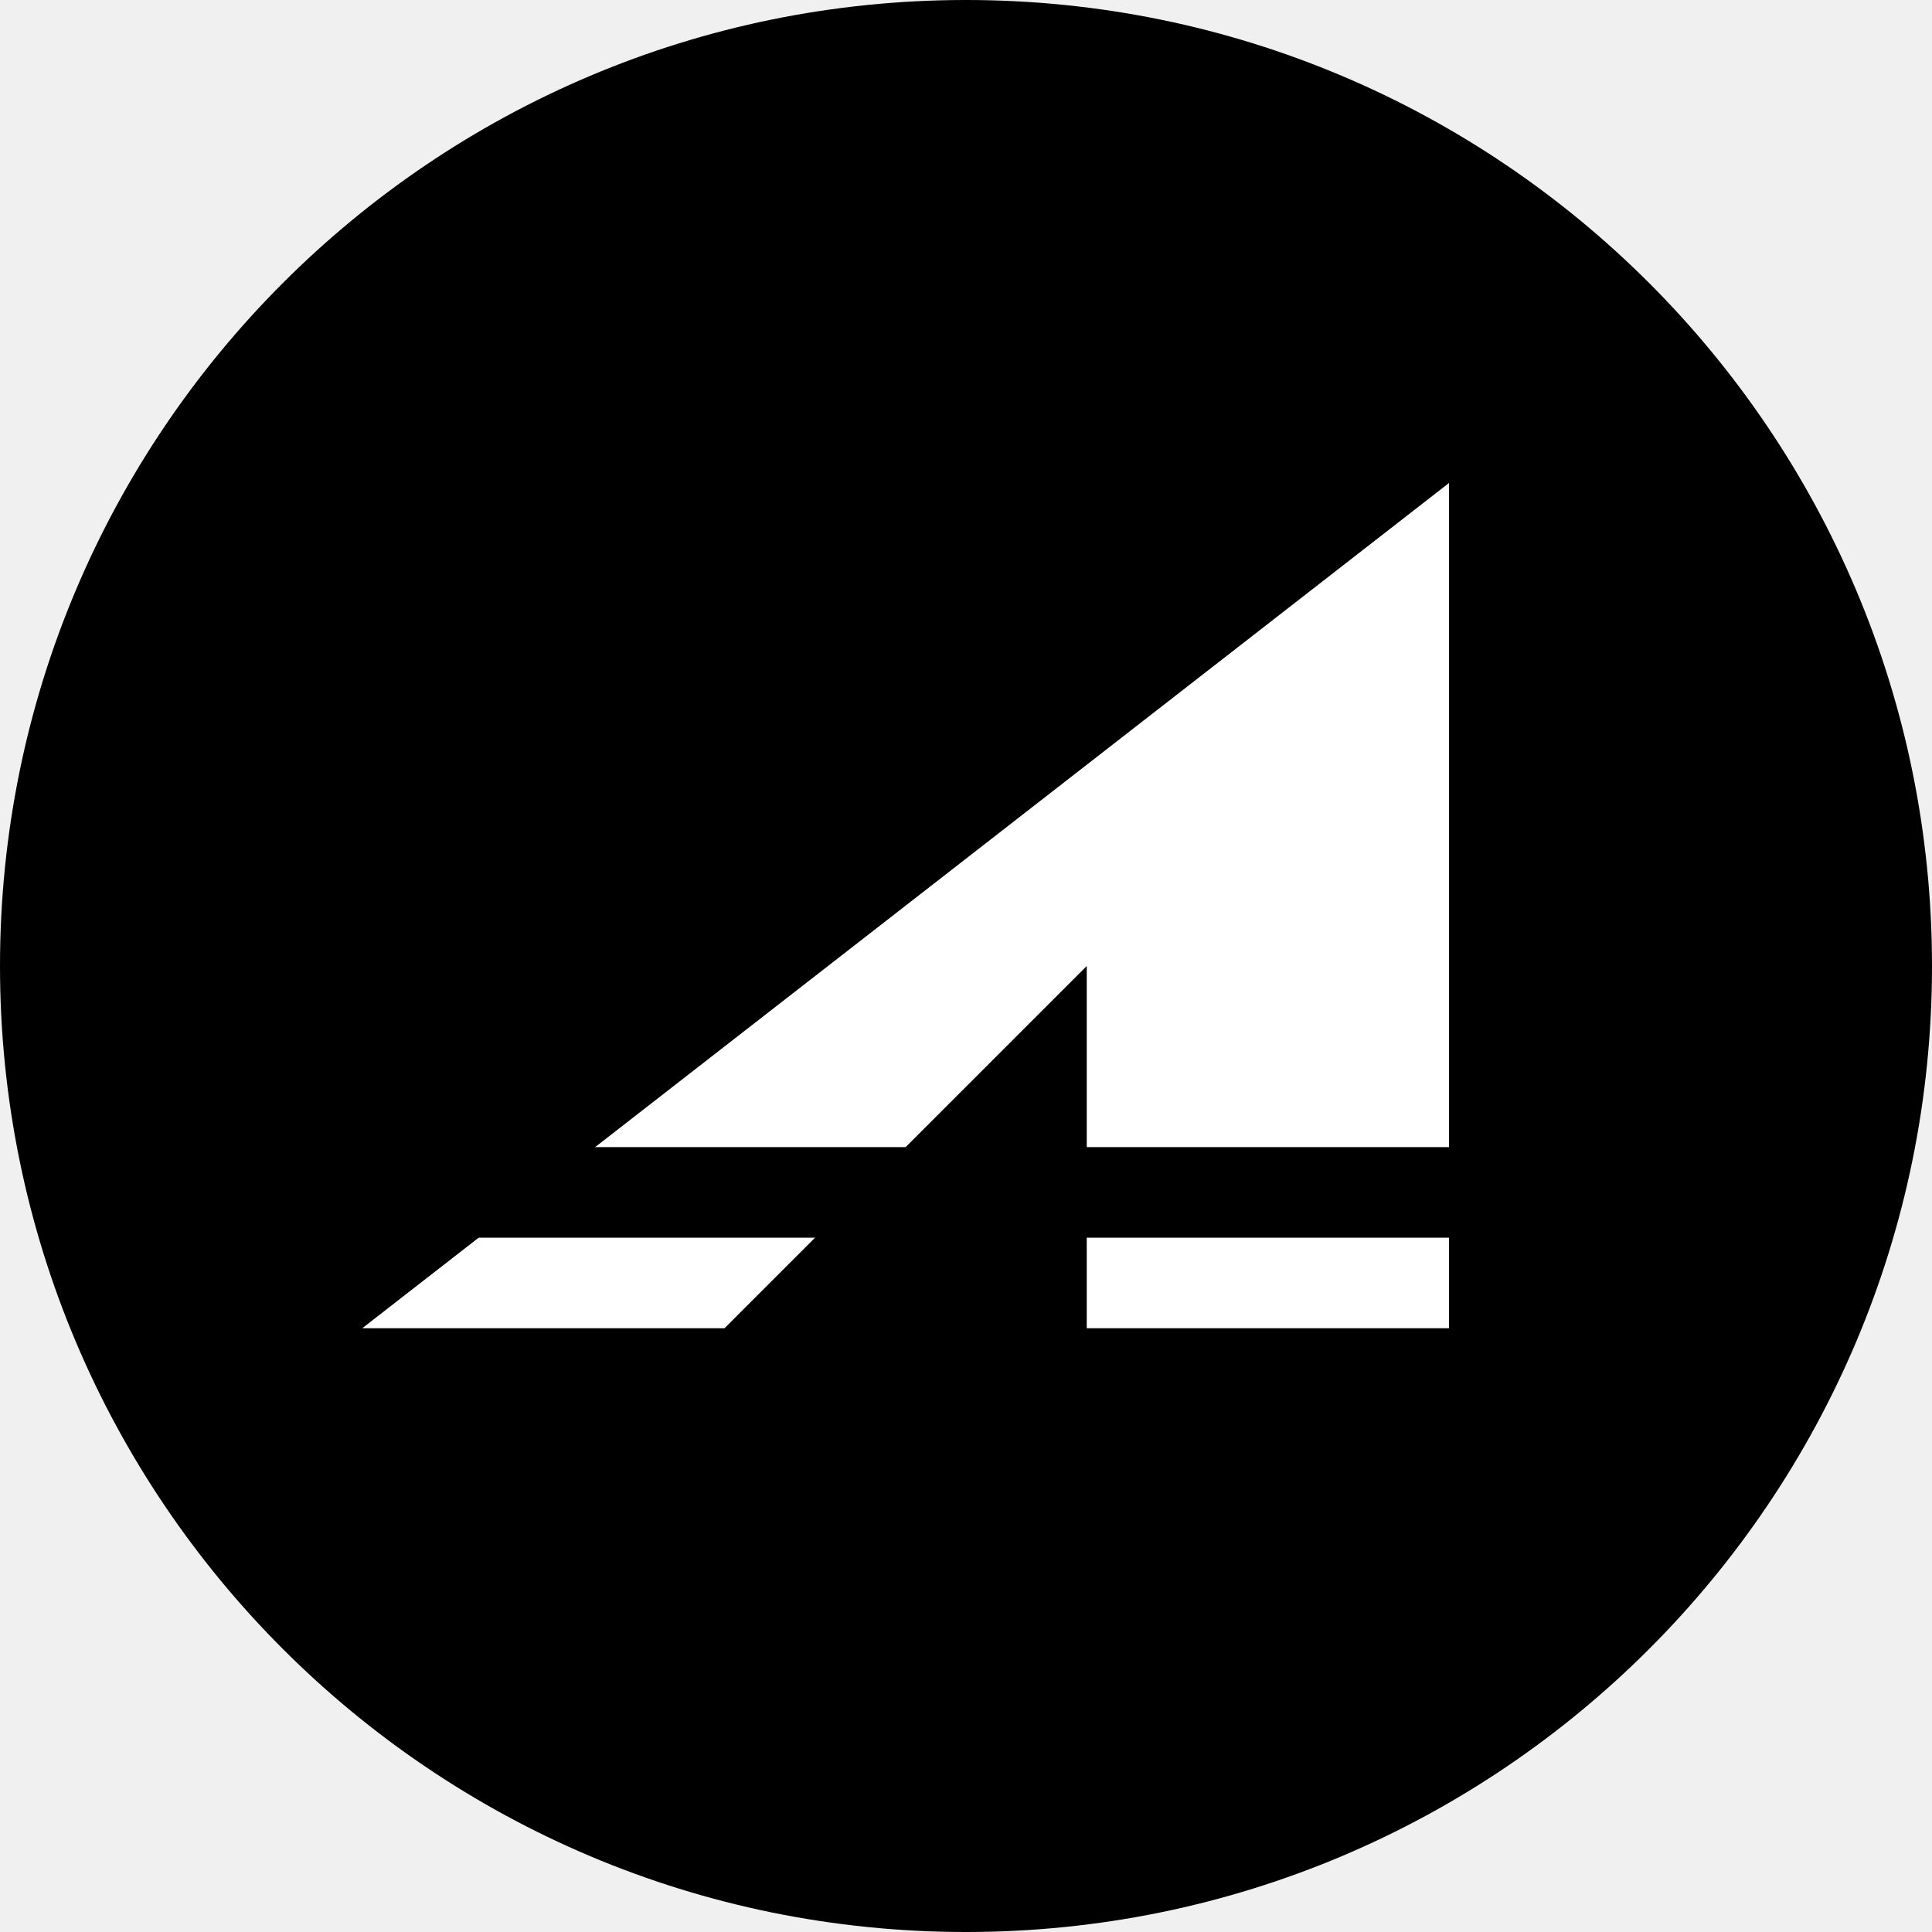
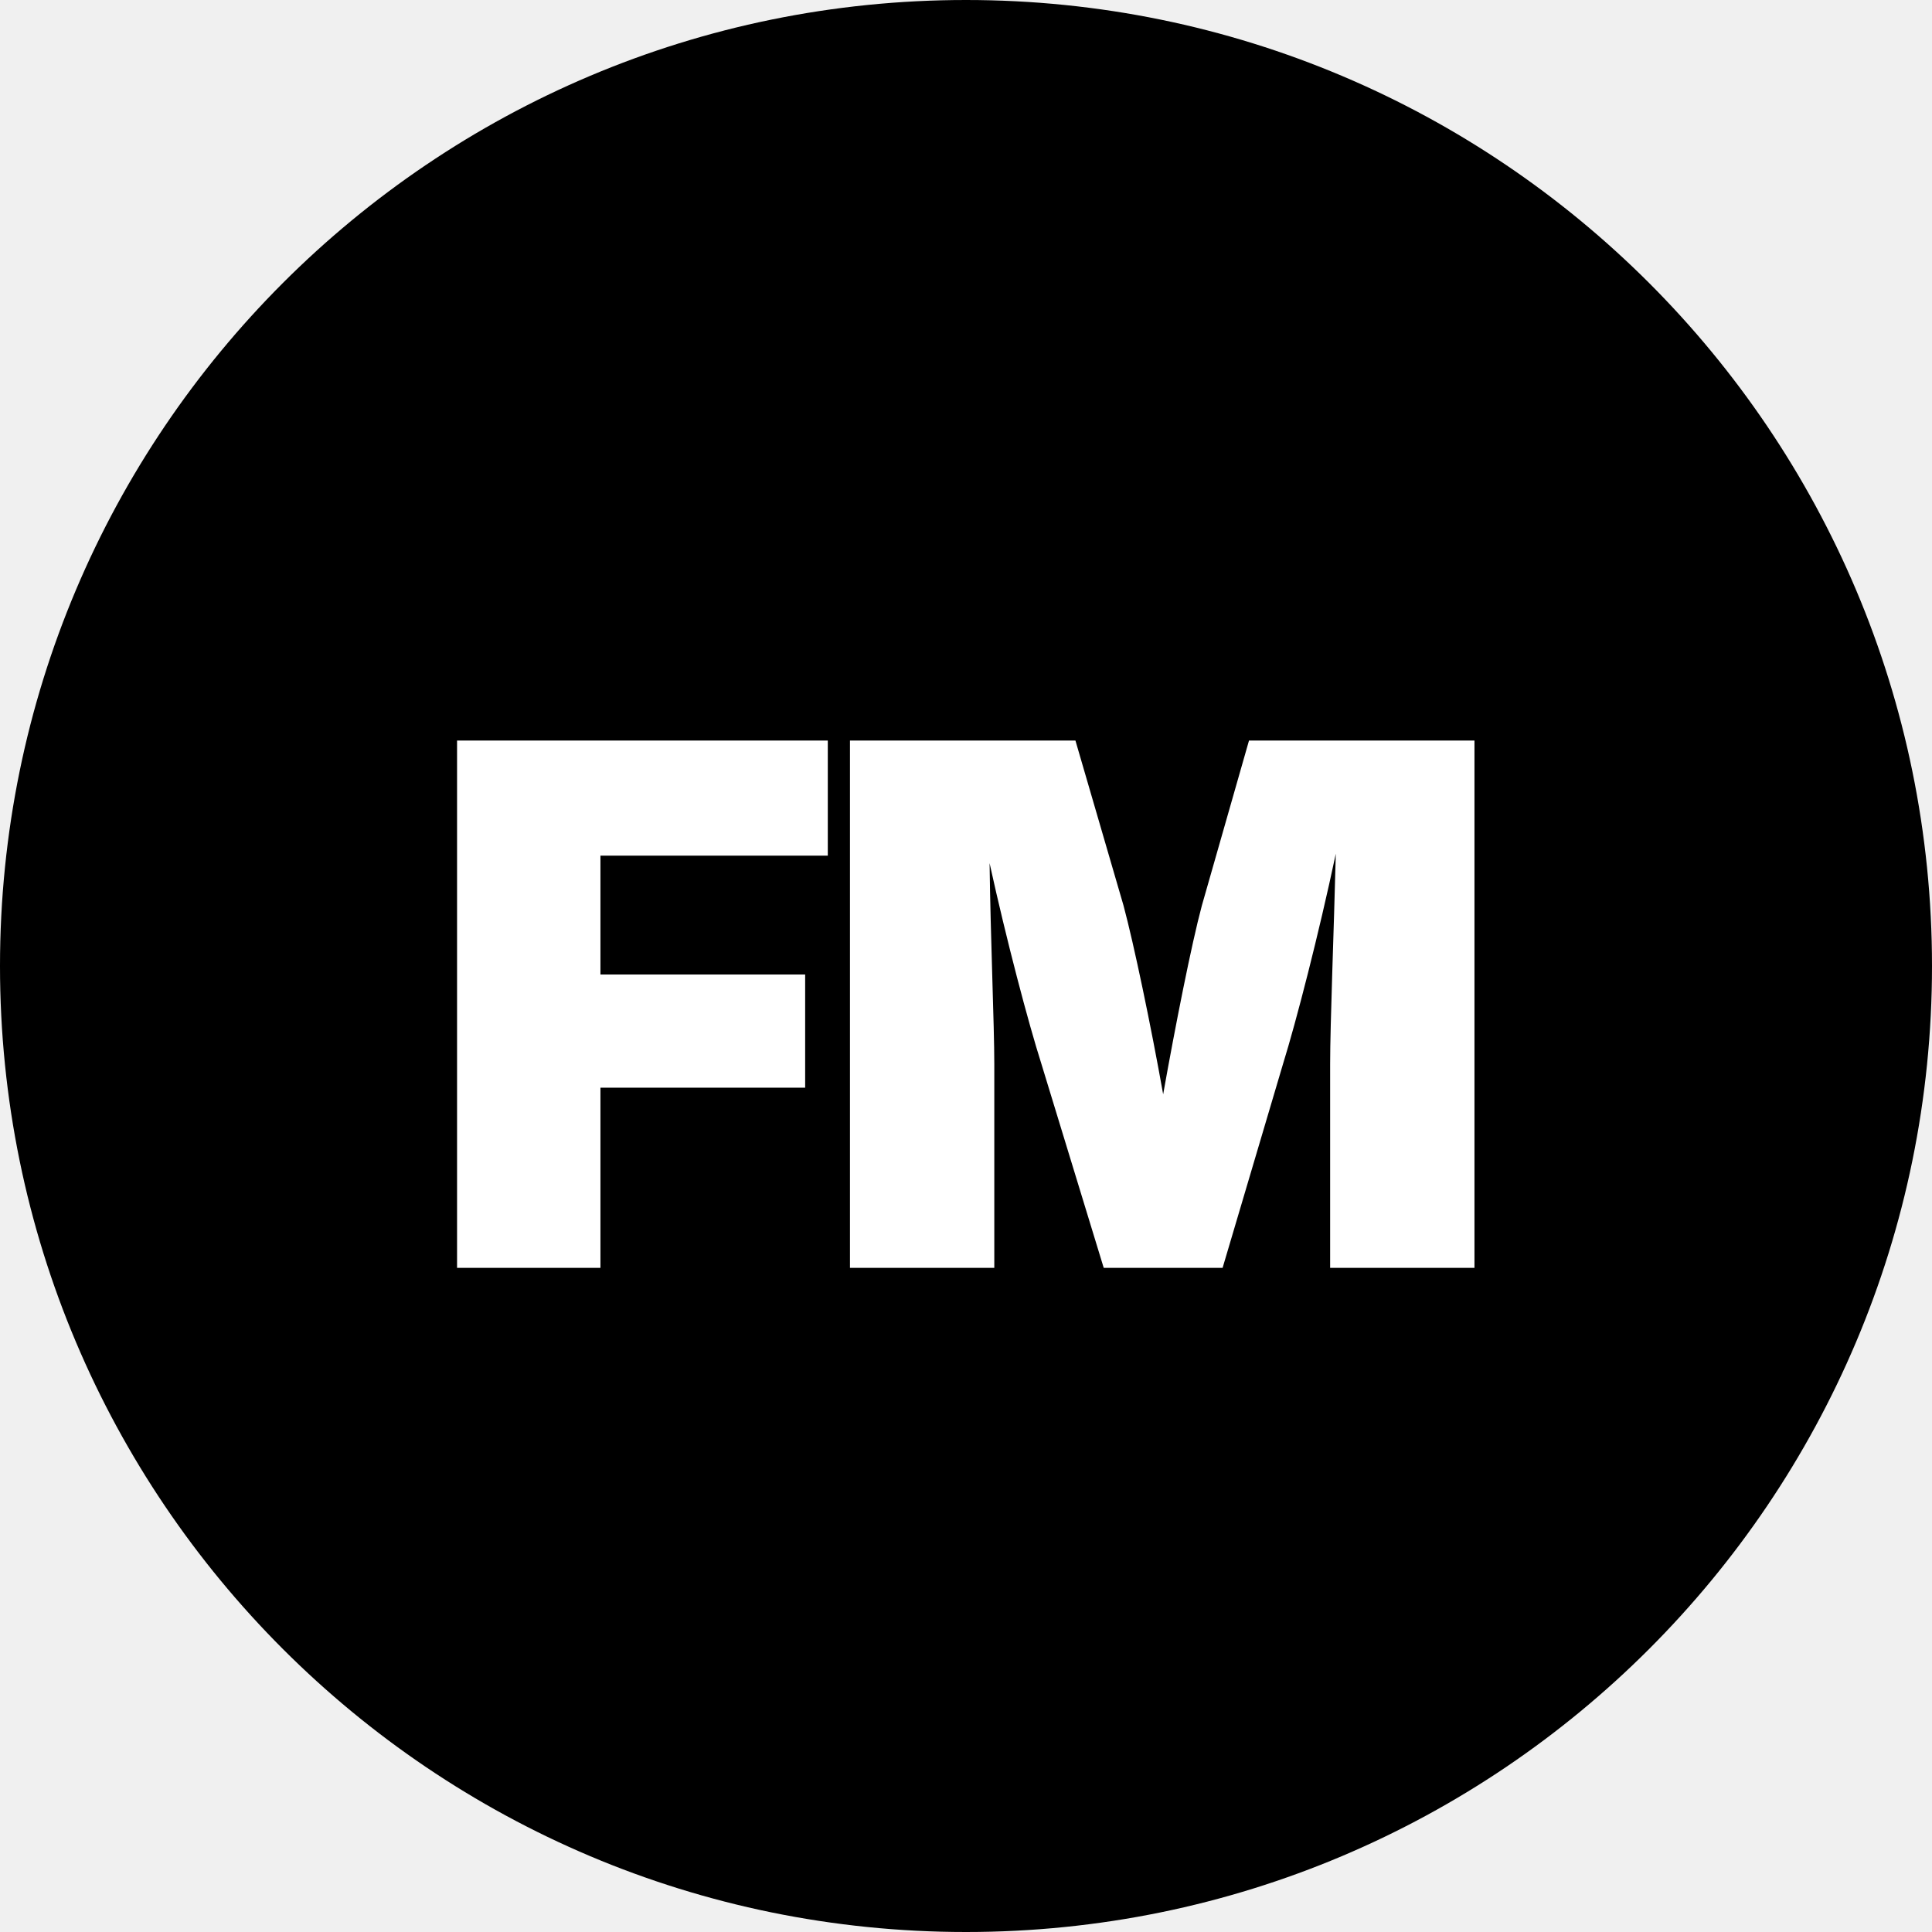
<svg xmlns="http://www.w3.org/2000/svg" width="32" height="32" viewBox="0 0 32 32" fill="none">
  <circle cx="16" cy="16" r="16" fill="black" />
-   <path d="M24 8L24 22H18L18 16L12 22H6L24 8Z" fill="white" />
-   <rect x="6" y="19" width="18" height="1.5" fill="black" />
+   <text x="16" y="21" font-family="'Space Grotesk', 'Inter', system-ui, sans-serif" font-weight="900" font-size="12" fill="white" text-anchor="middle" letter-spacing="-0.5">FM</text>
</svg>
